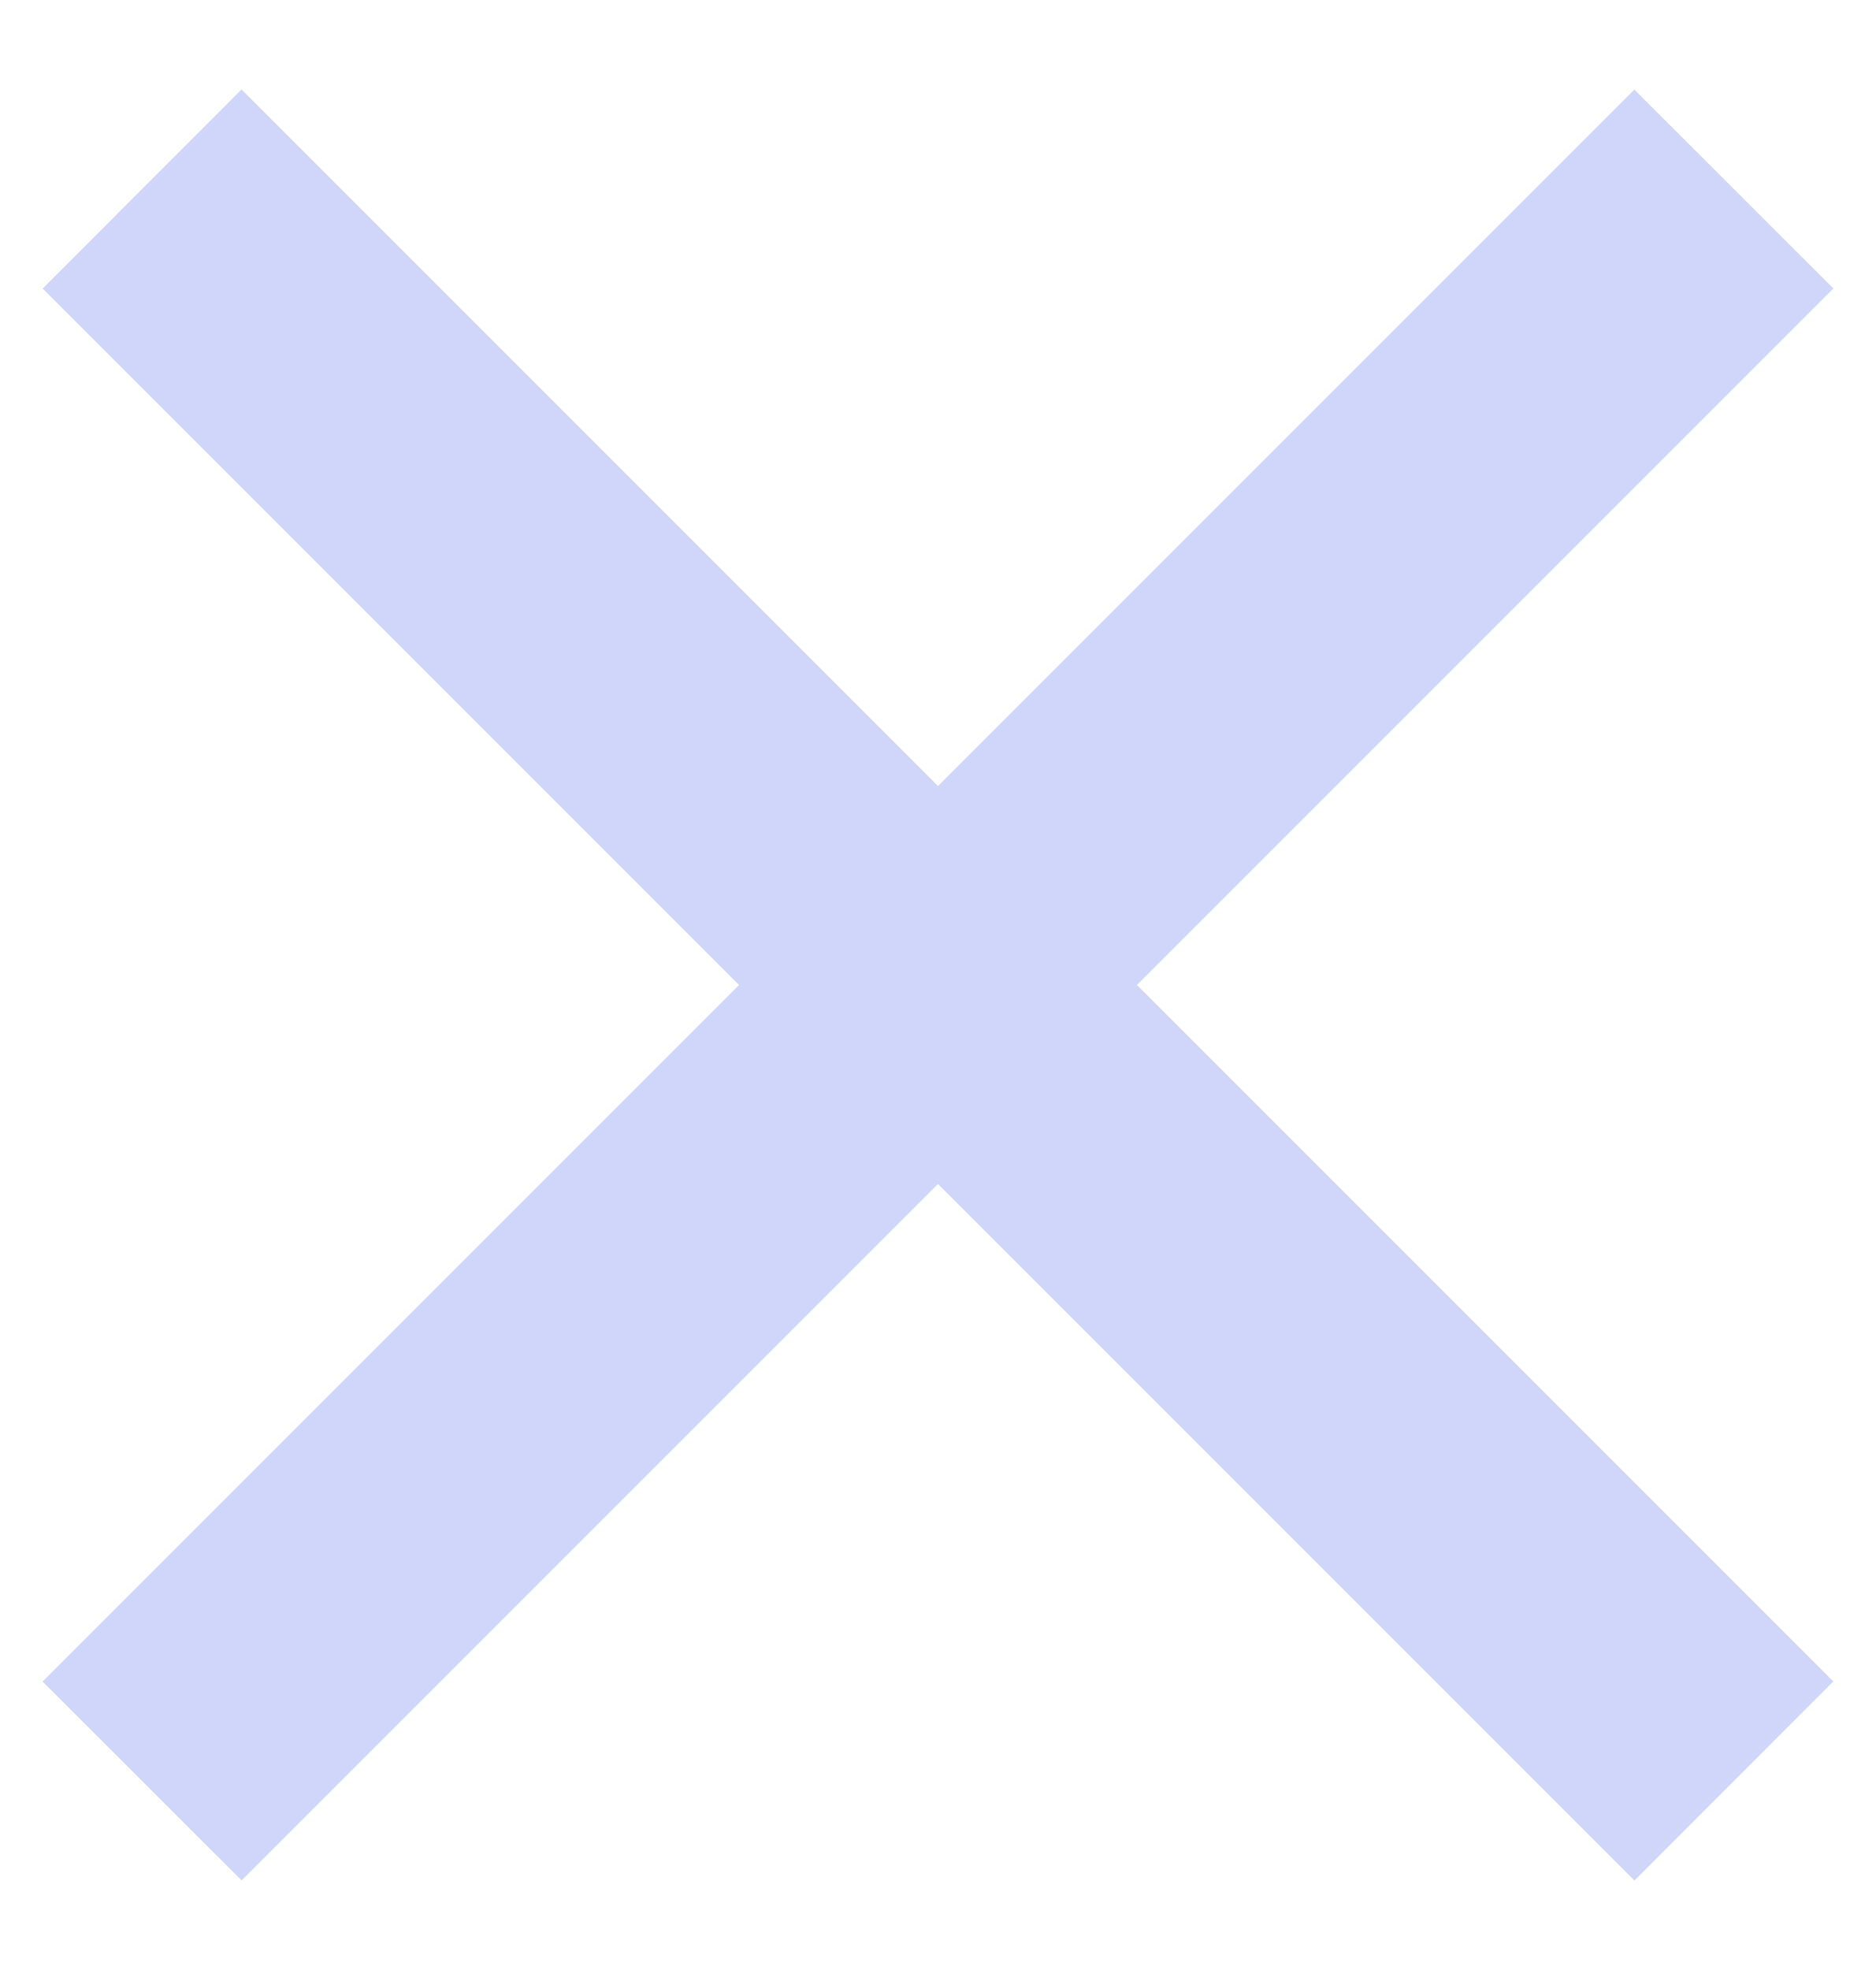
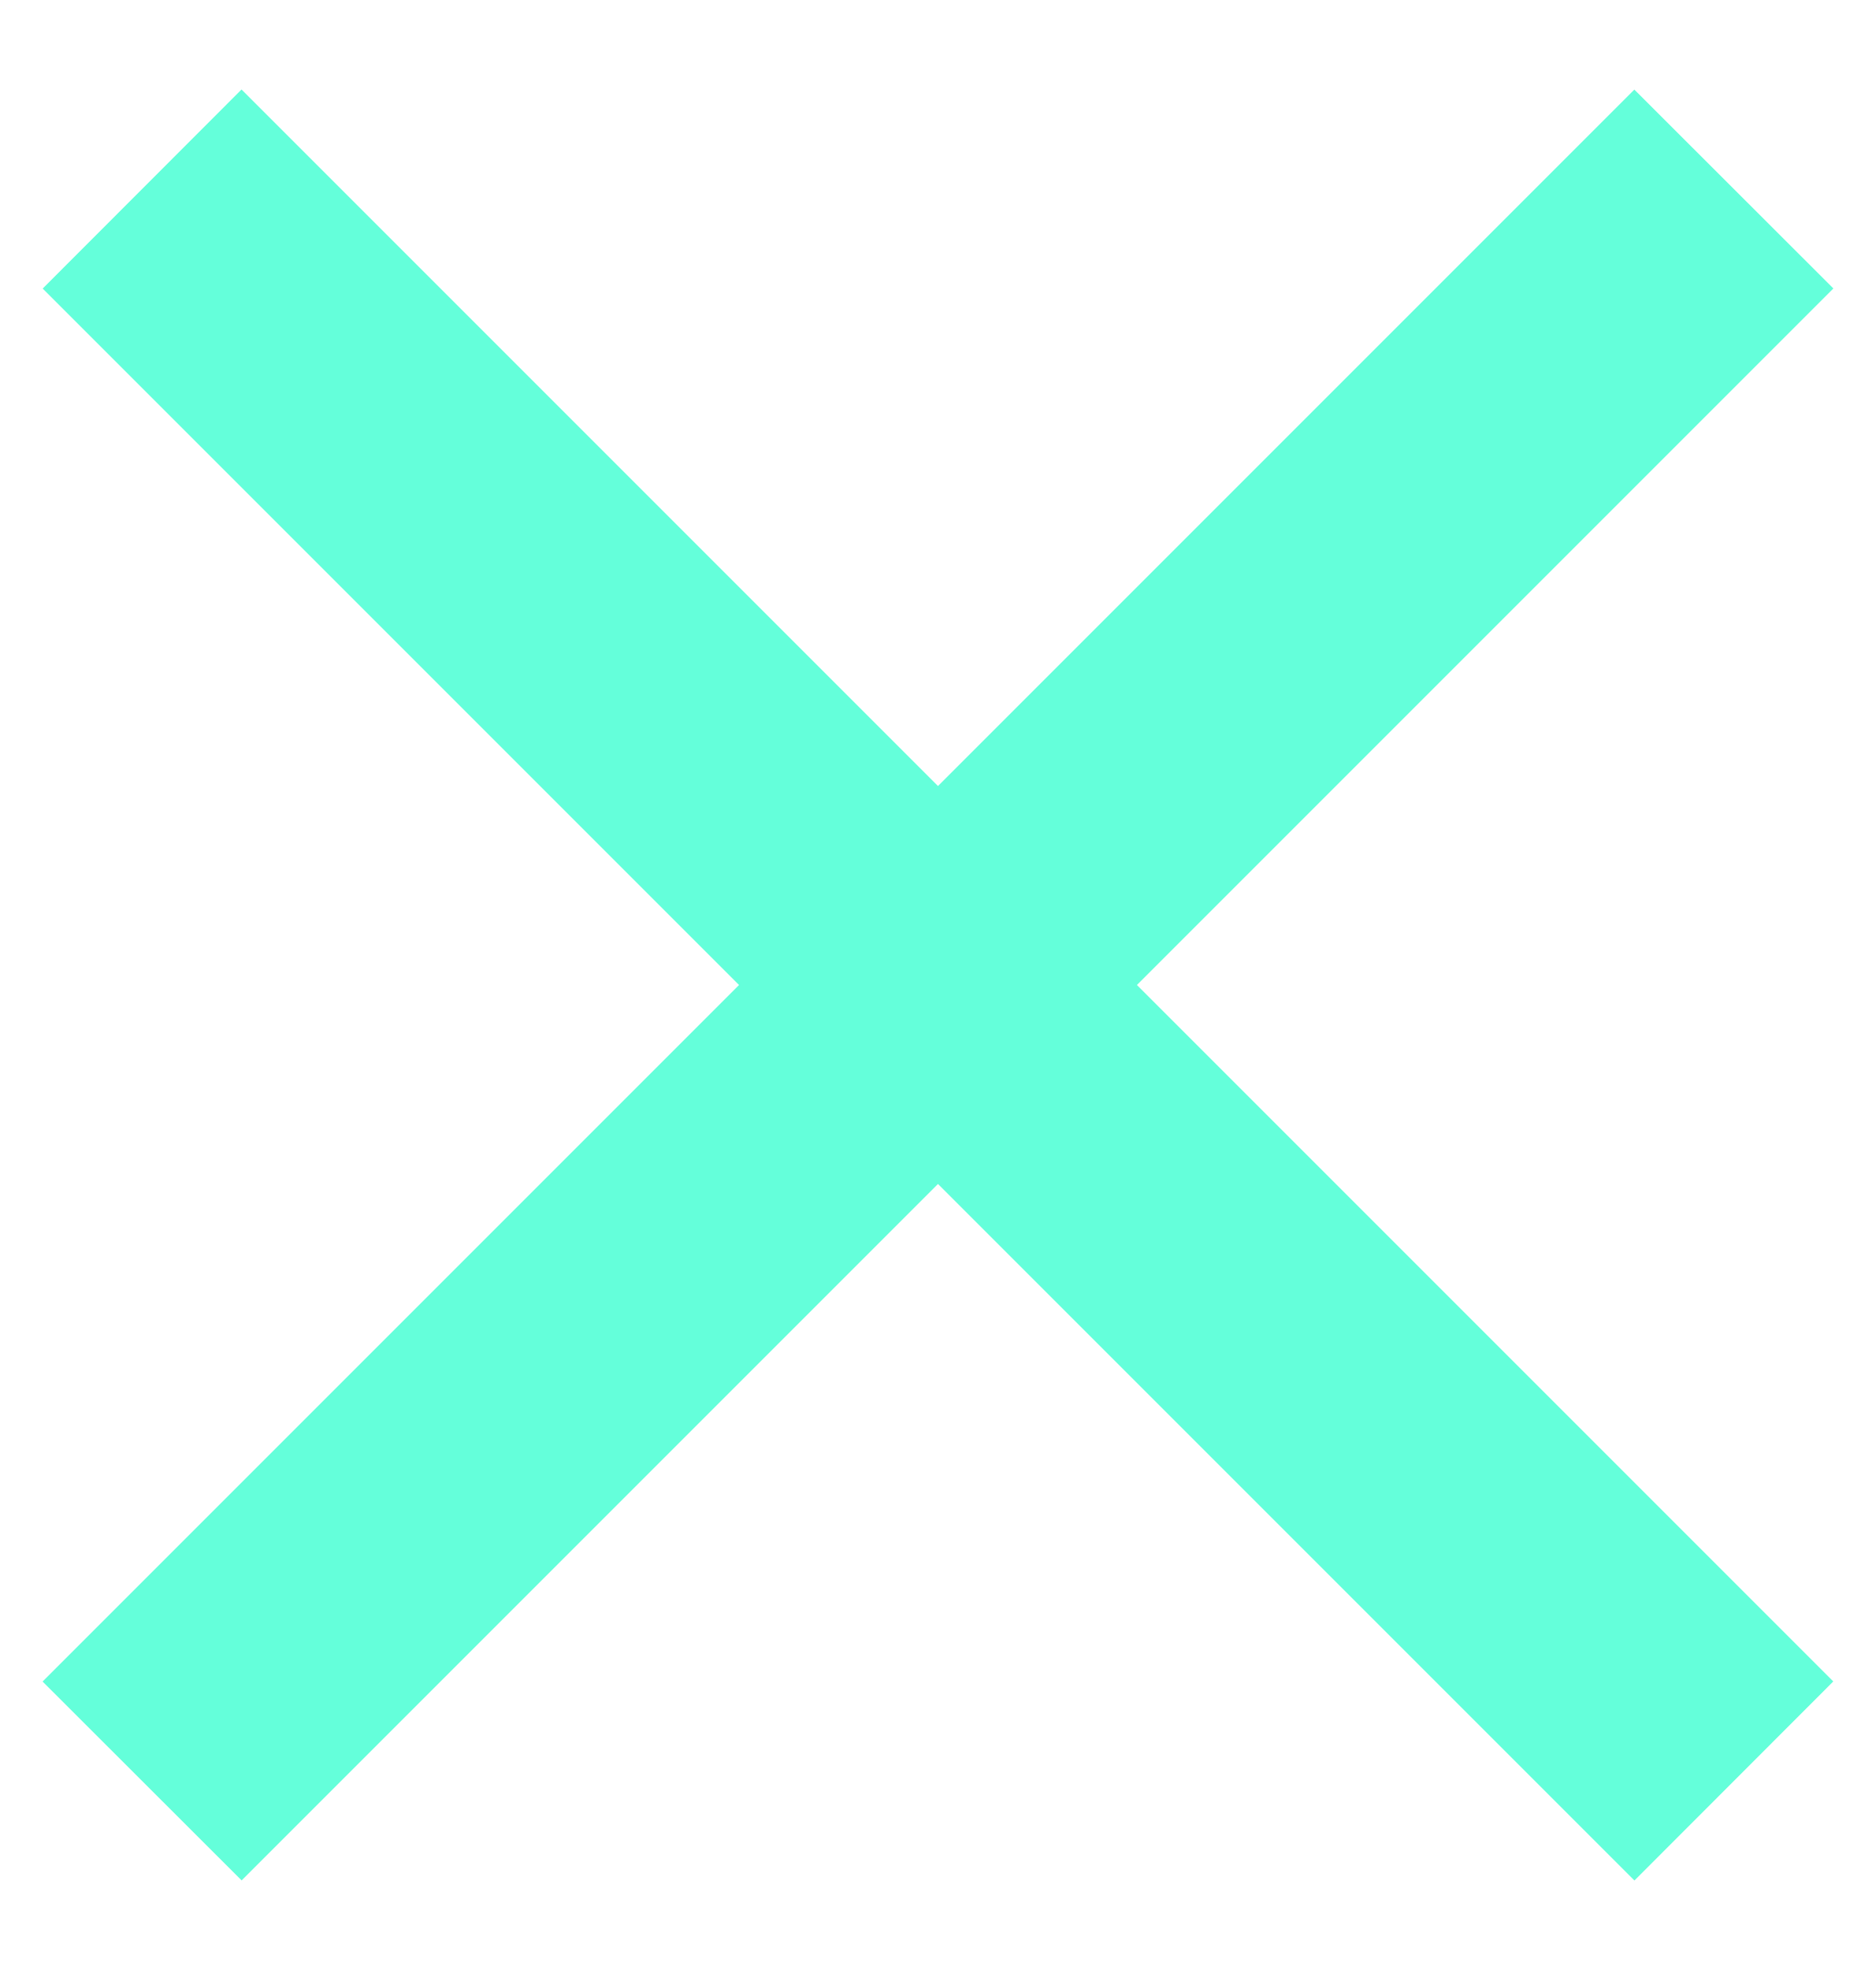
<svg xmlns="http://www.w3.org/2000/svg" width="20" height="21">
-   <g fill="#D0D6F9" fill-rule="evenodd">
+   <g fill="#64ffda" fill-rule="evenodd">
    <path d="M2.575.954l16.97 16.97-2.12 2.122L.455 3.076z" />
    <path d="M.454 17.925L17.424.955l2.122 2.12-16.97 16.97z" />
  </g>
</svg>
